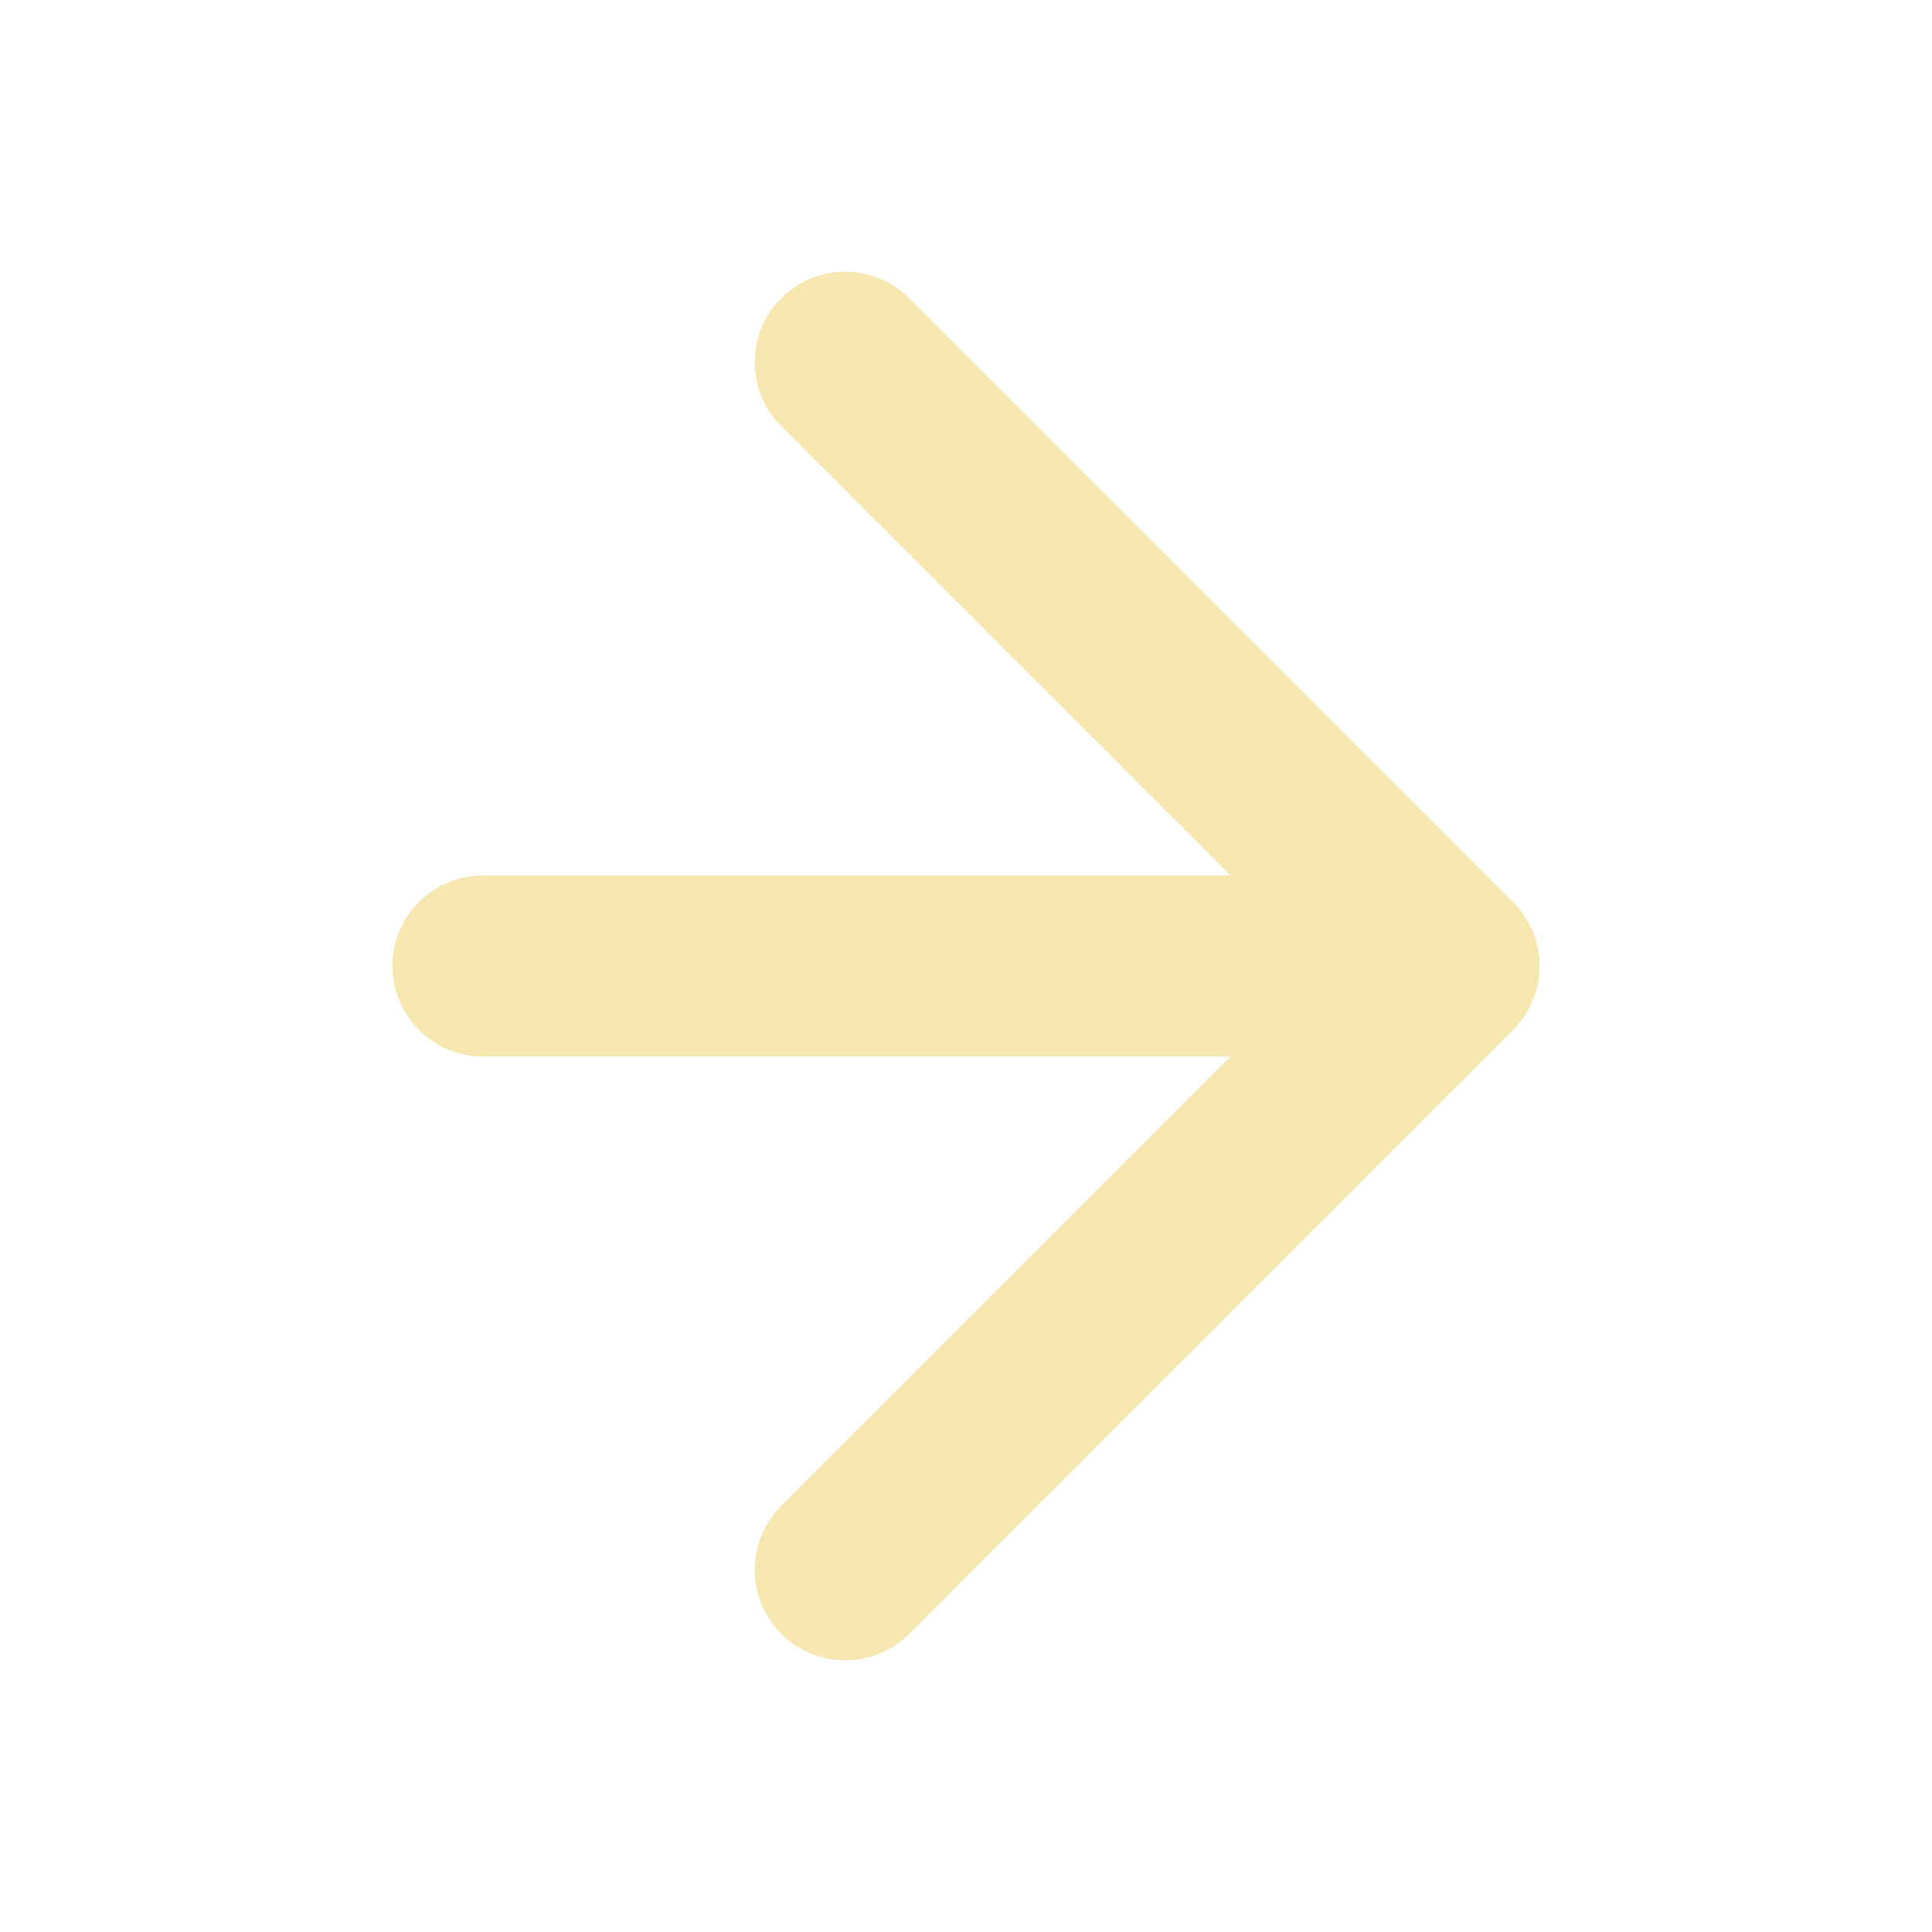
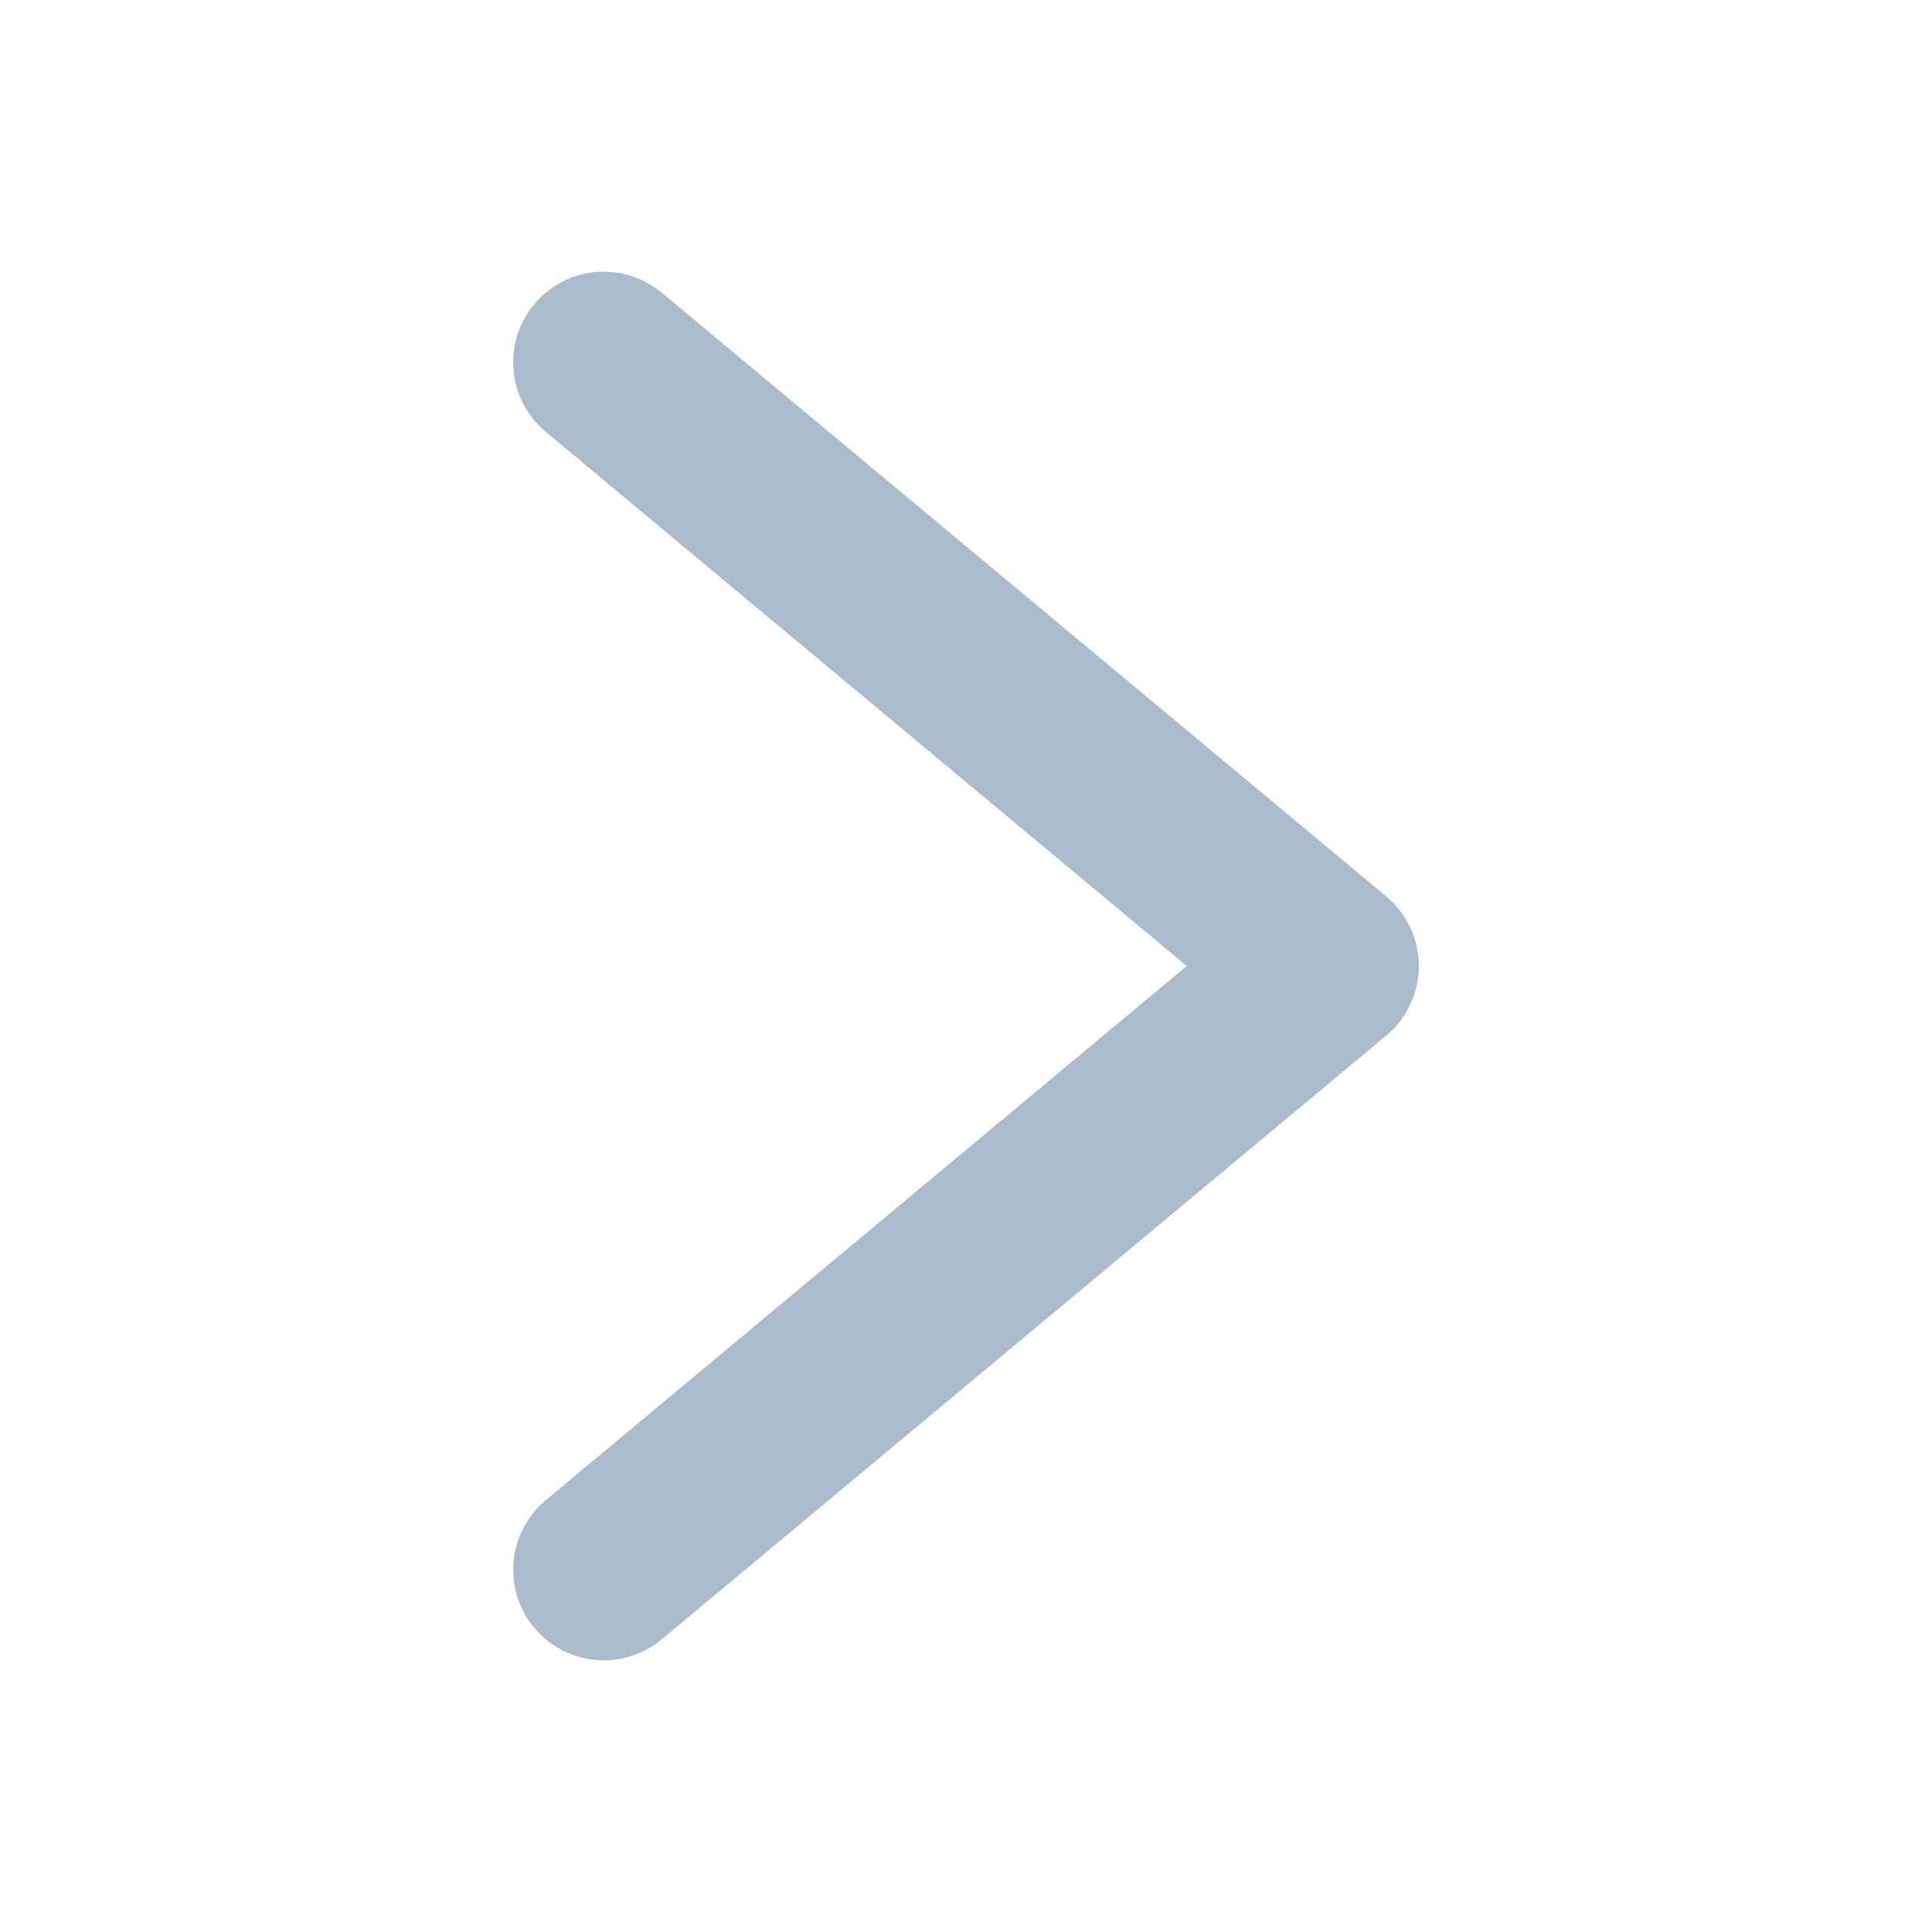
- <svg xmlns="http://www.w3.org/2000/svg" viewBox="0 0 64 64">
-   <path d="M28 12 L48 32 L28 52" fill="none" stroke="#f6e7b0" stroke-width="6" stroke-linecap="round" stroke-linejoin="round" />
-   <line x1="16" y1="32" x2="44" y2="32" stroke="#f6e7b0" stroke-width="6" stroke-linecap="round" />
+ <svg xmlns="http://www.w3.org/2000/svg" width="32" height="32" viewBox="0 0 32 32">
+   <path d="M10 6 L22 16 L10 26" fill="none" stroke="#aabbcc" stroke-width="3" stroke-linecap="round" stroke-linejoin="round" />
</svg>
